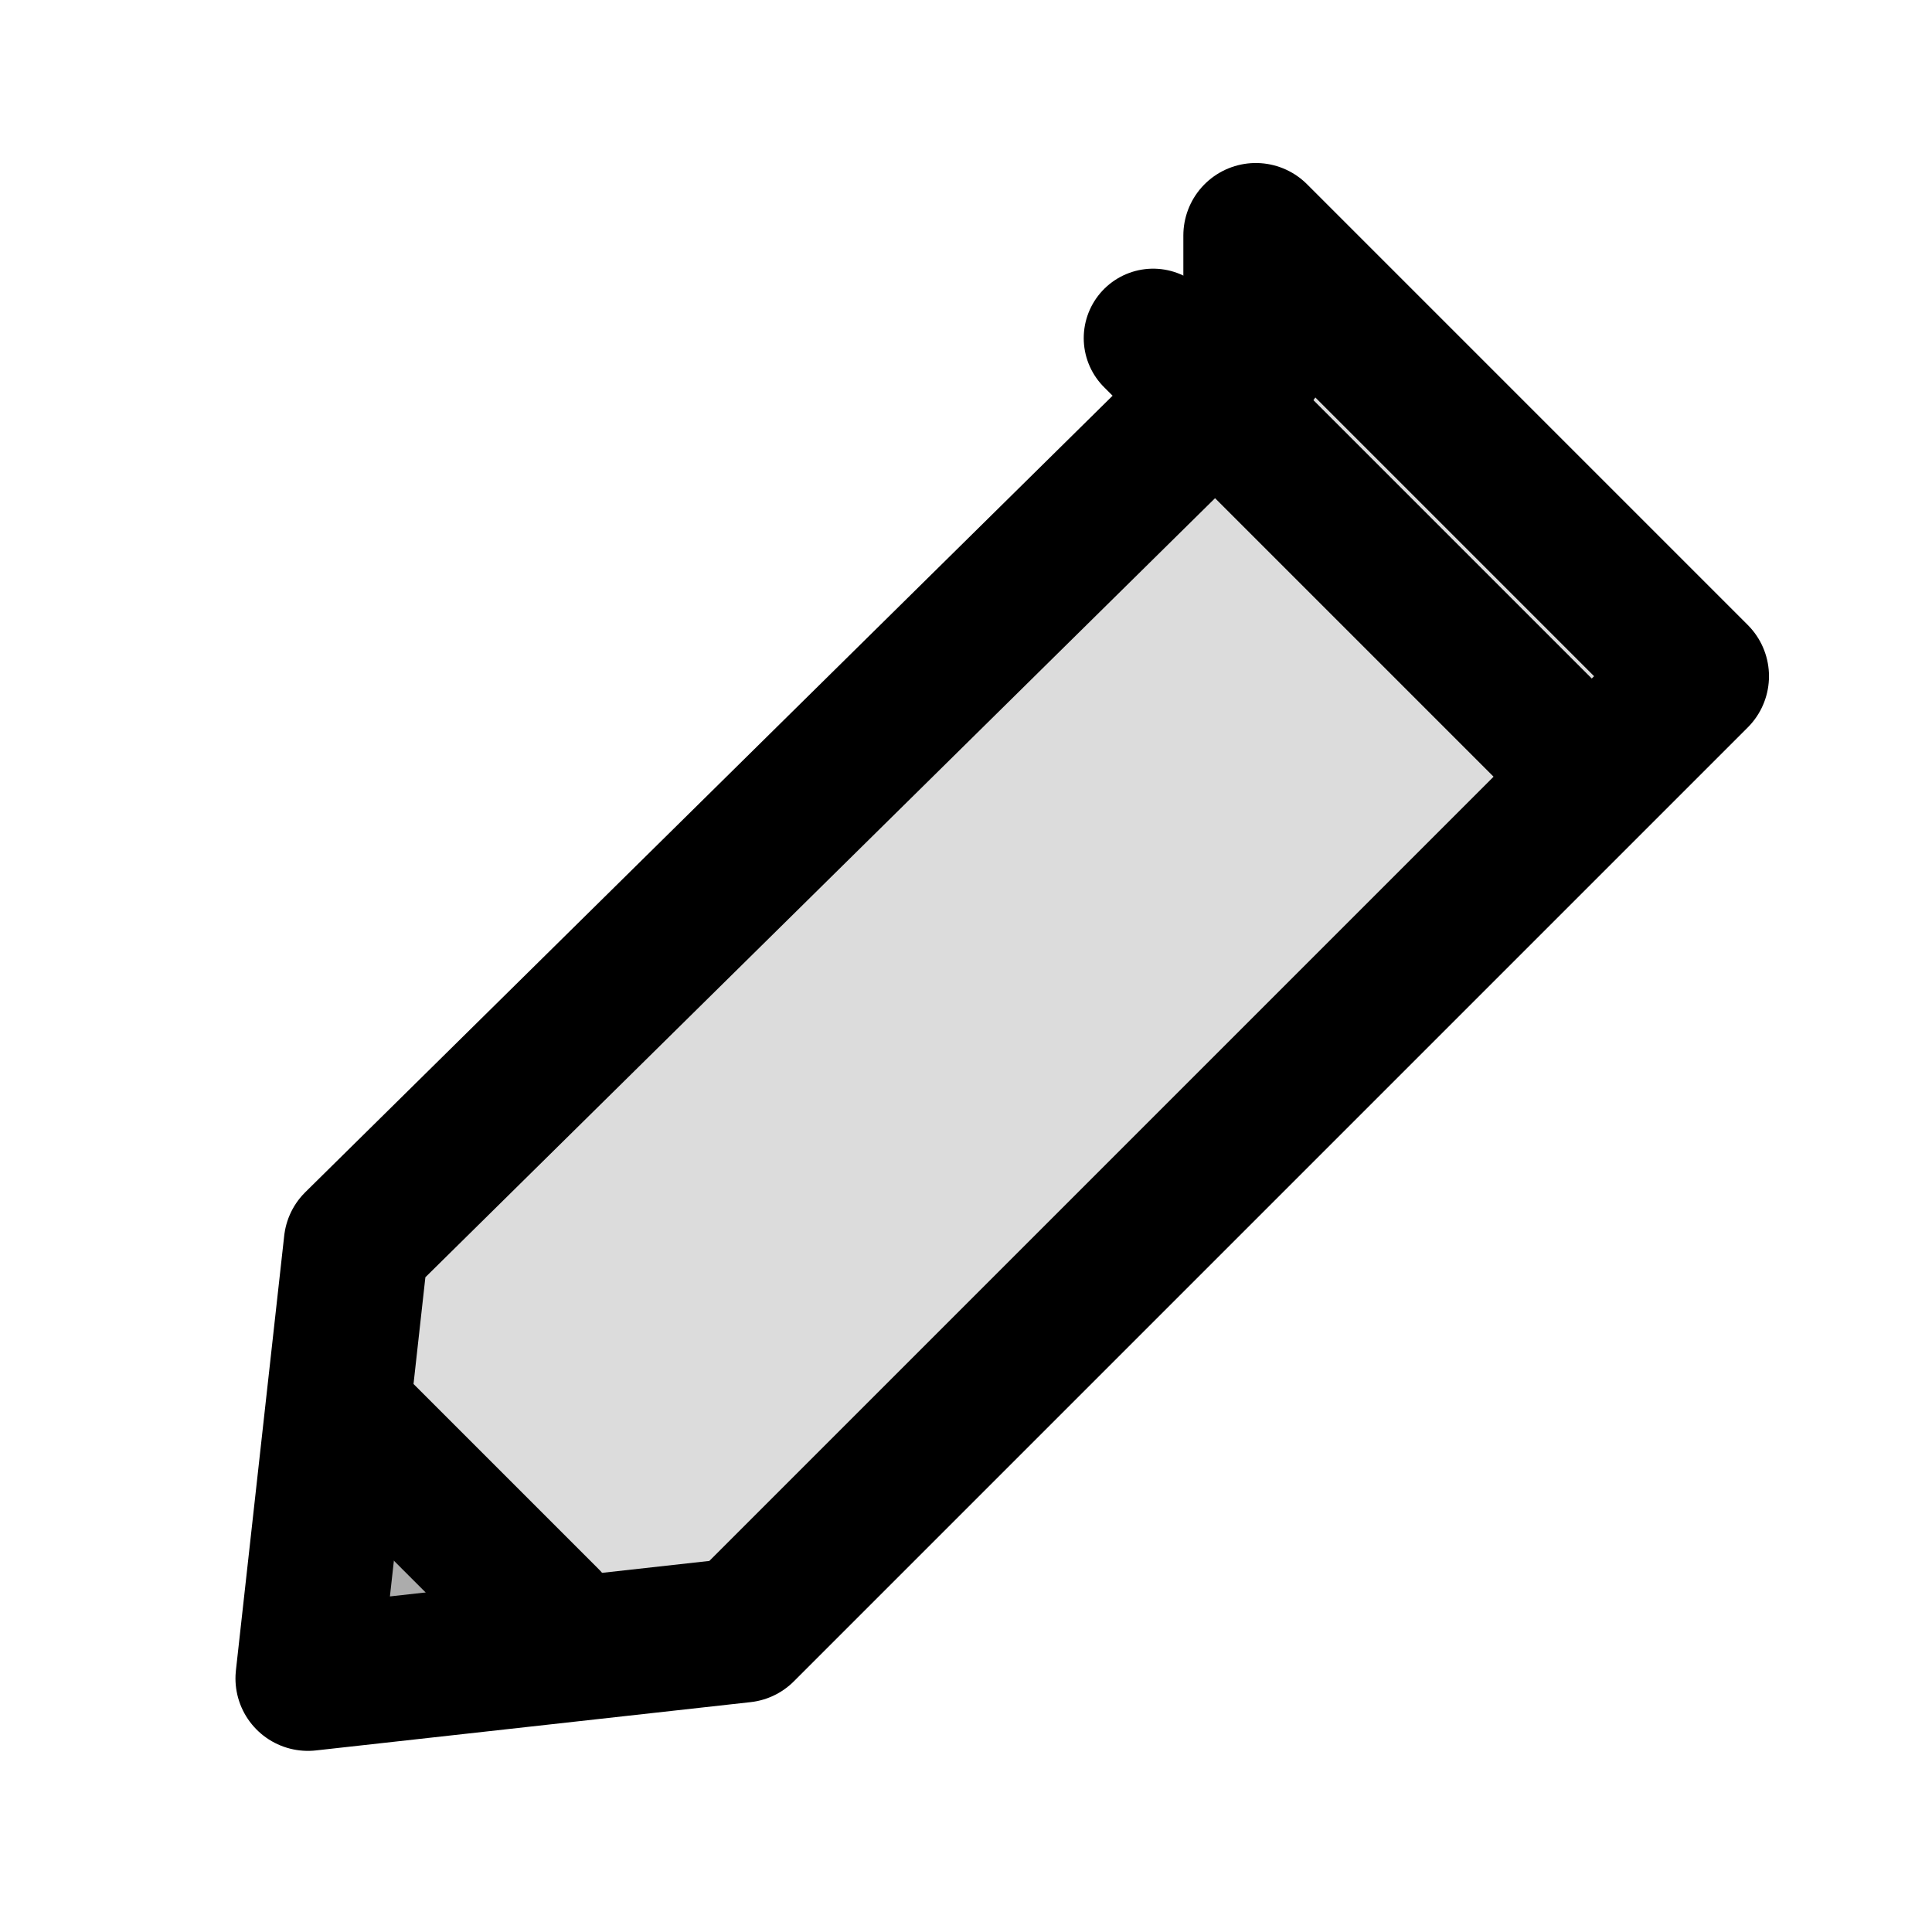
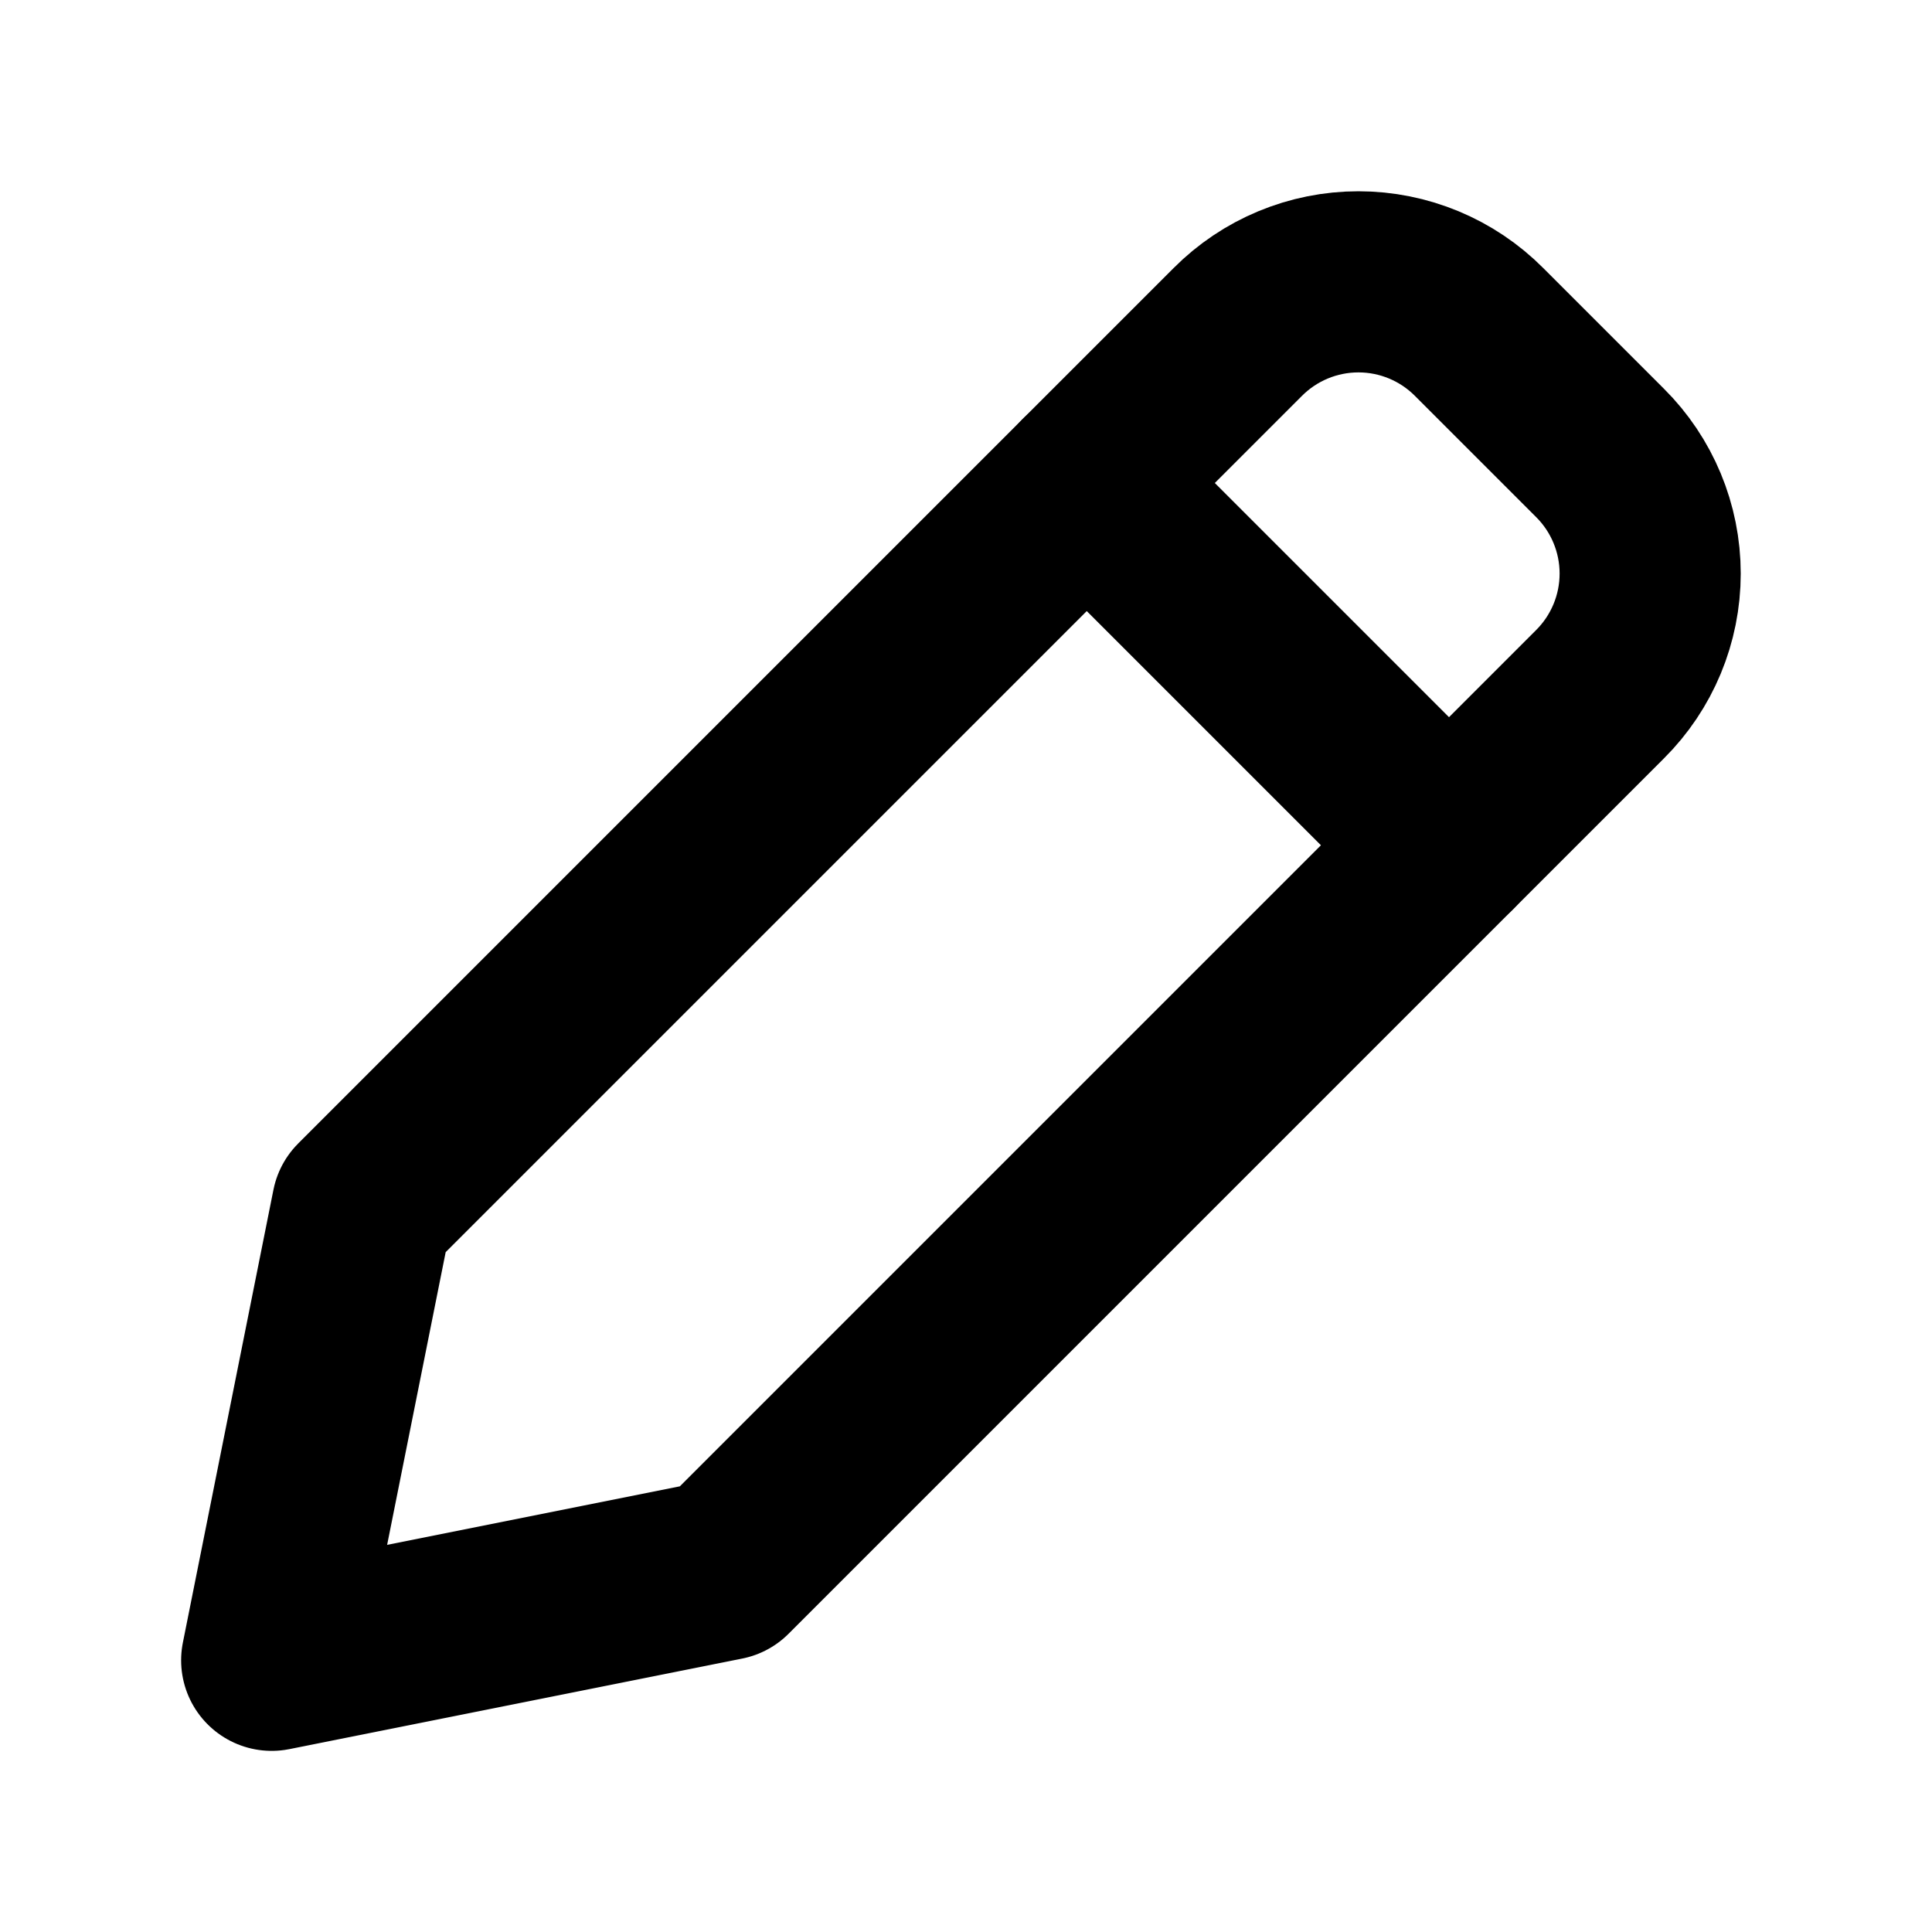
- <svg xmlns="http://www.w3.org/2000/svg" viewBox="0 0 16 16" fill="none">
-   <path d="M10.4 1.95 14.05 5.6 6.15 13.5 2.55 13.9l.4-3.6 7.45-7.35Z" fill="currentColor" opacity="0.14" />
-   <path d="M2.55 13.9 4.35 13.7 2.85 12.2 2.55 13.9Z" fill="currentColor" opacity="0.22" />
-   <path d="M10.4 1.95 14.05 5.6 6.15 13.5 2.55 13.9l.4-3.6 7.45-7.35Z" stroke="currentColor" stroke-width="1.2" stroke-linejoin="round" />
-   <path d="M9.55 2.8 12.85 6.1" stroke="currentColor" stroke-width="1.15" stroke-linecap="round" />
-   <path d="M3.0 11.85 4.55 13.4" stroke="currentColor" stroke-width="1.15" stroke-linecap="round" />
+ <svg xmlns="http://www.w3.org/2000/svg" width="16" height="16" viewBox="0 0 16 16" fill="none" stroke="currentColor" stroke-width="1.5" stroke-linecap="round" stroke-linejoin="round">
+   <path d="m3 10 7.25-7.25a1.41 1.41 0 0 1 2 0l1 1a1.41 1.41 0 0 1 0 2L6 13l-3.75.75Z" />
+   <path d="m9 4 3 3" />
</svg>
